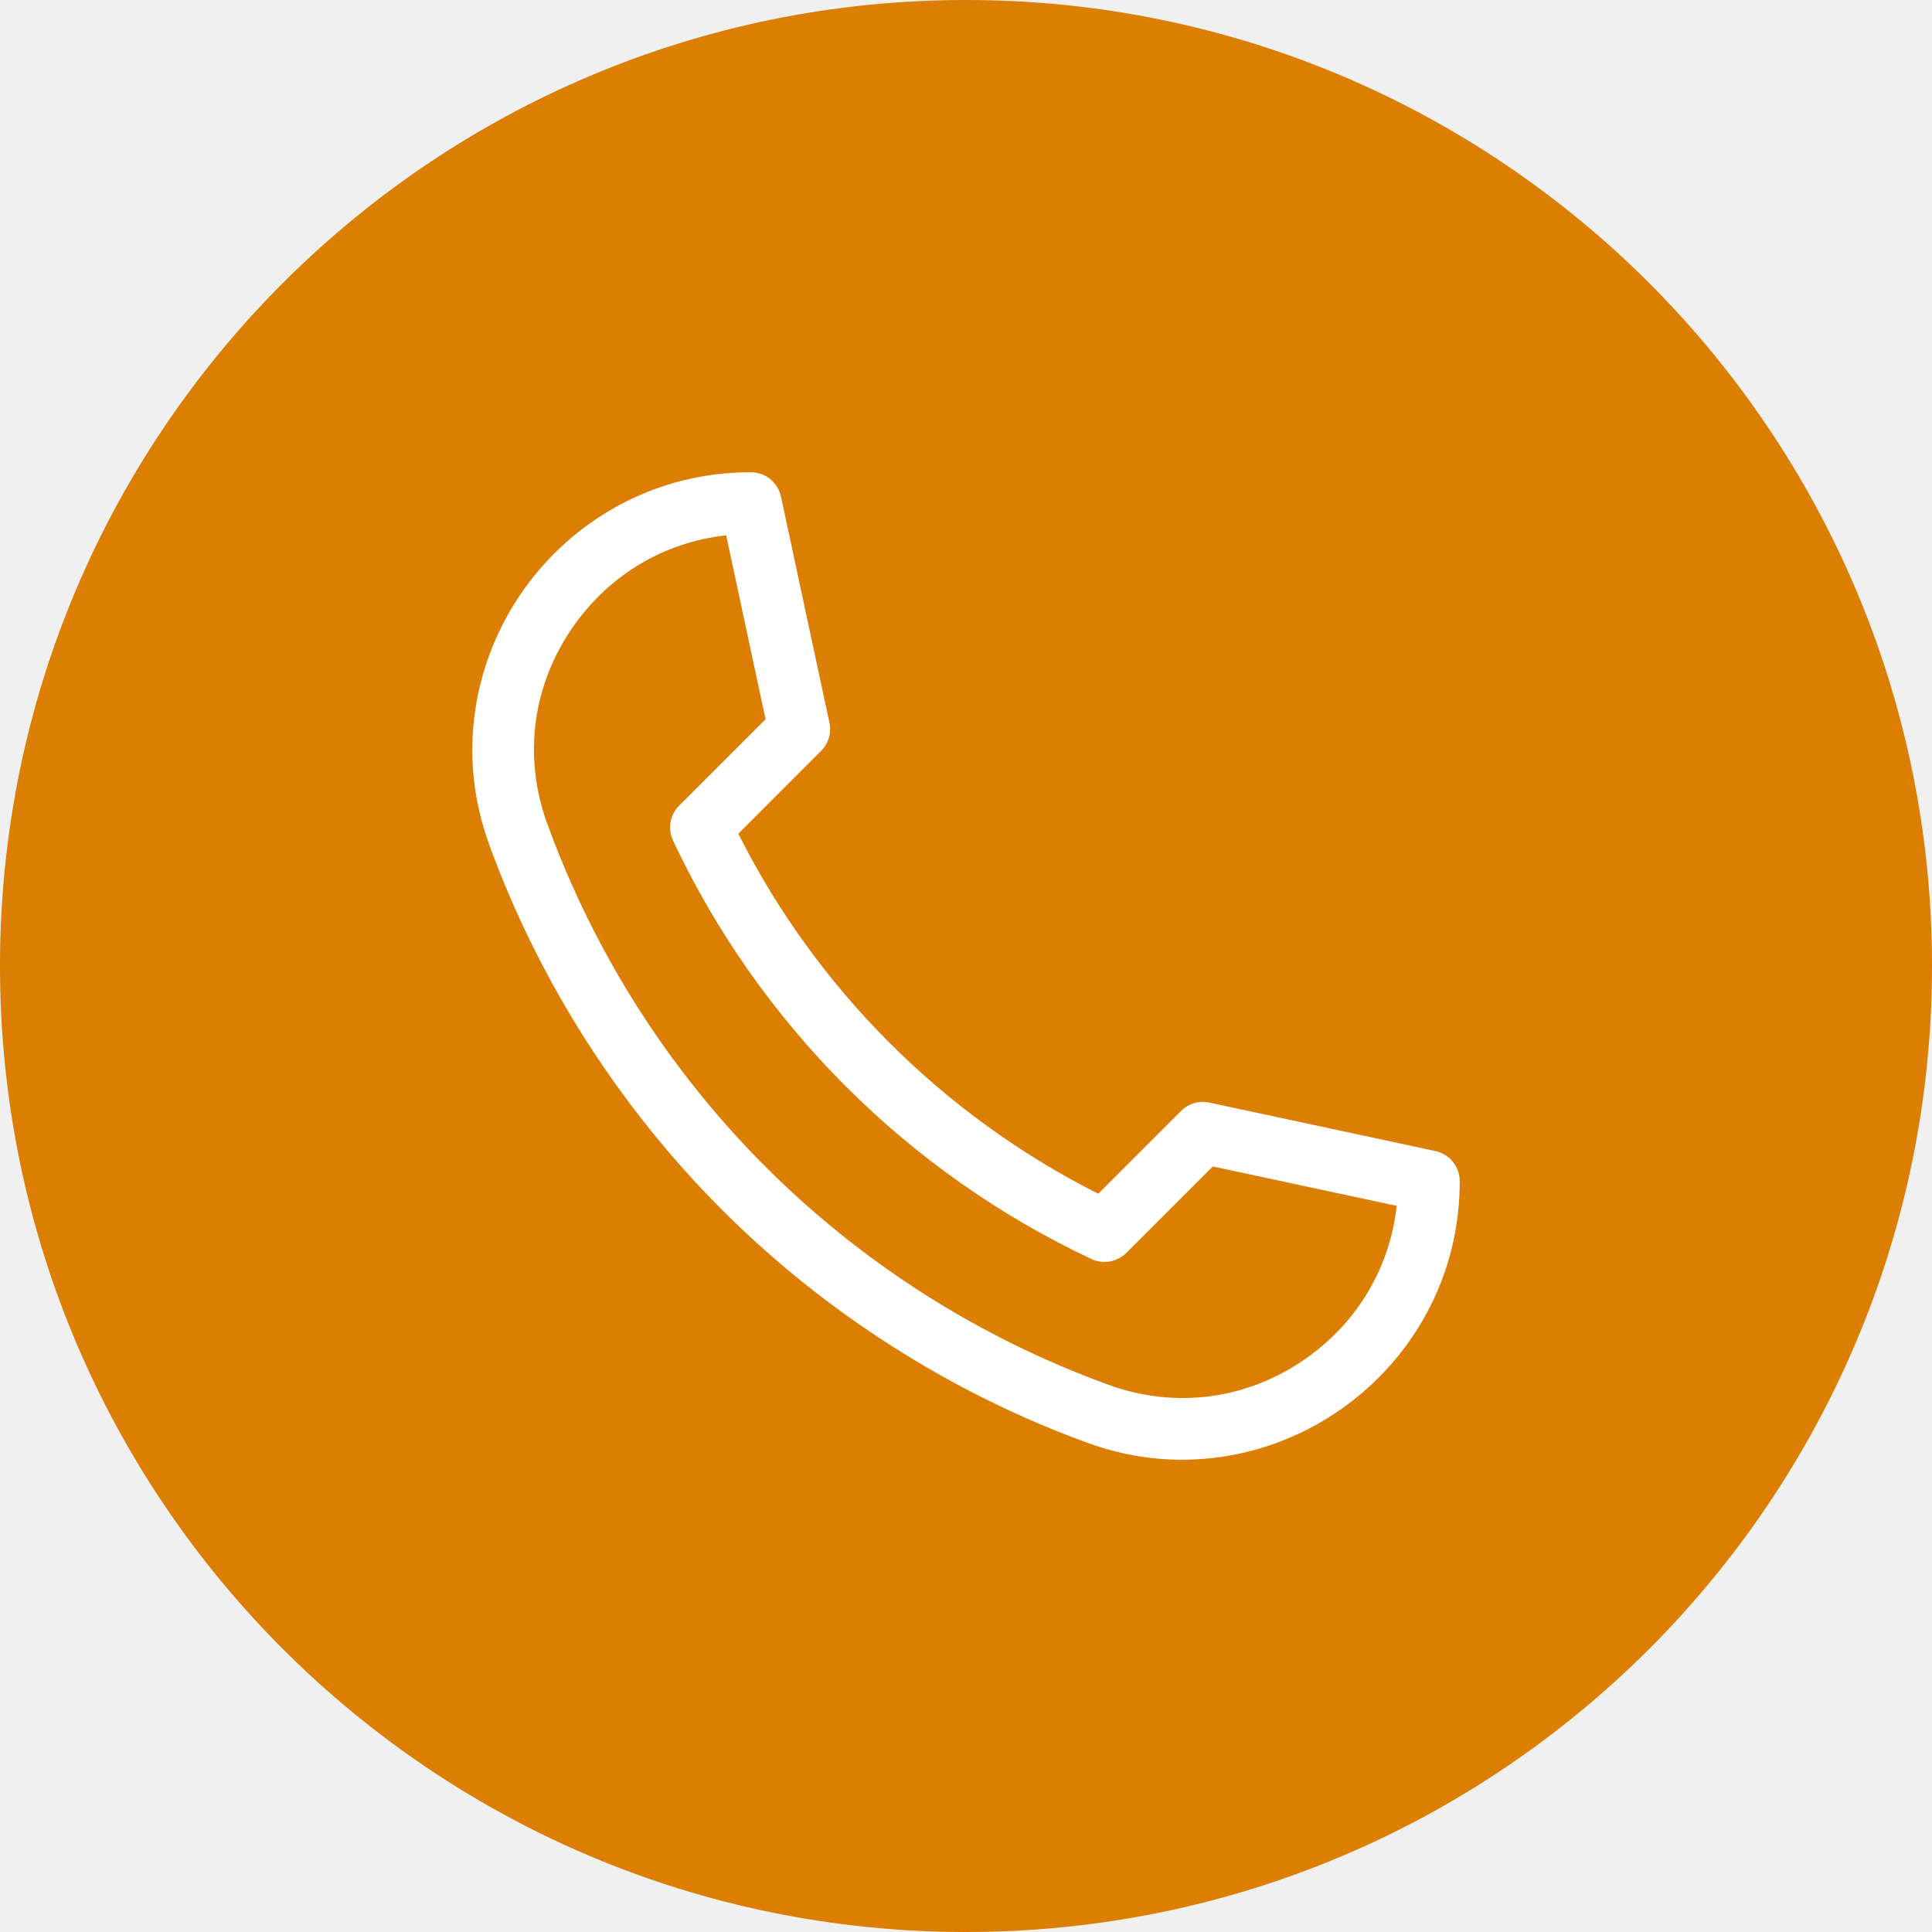
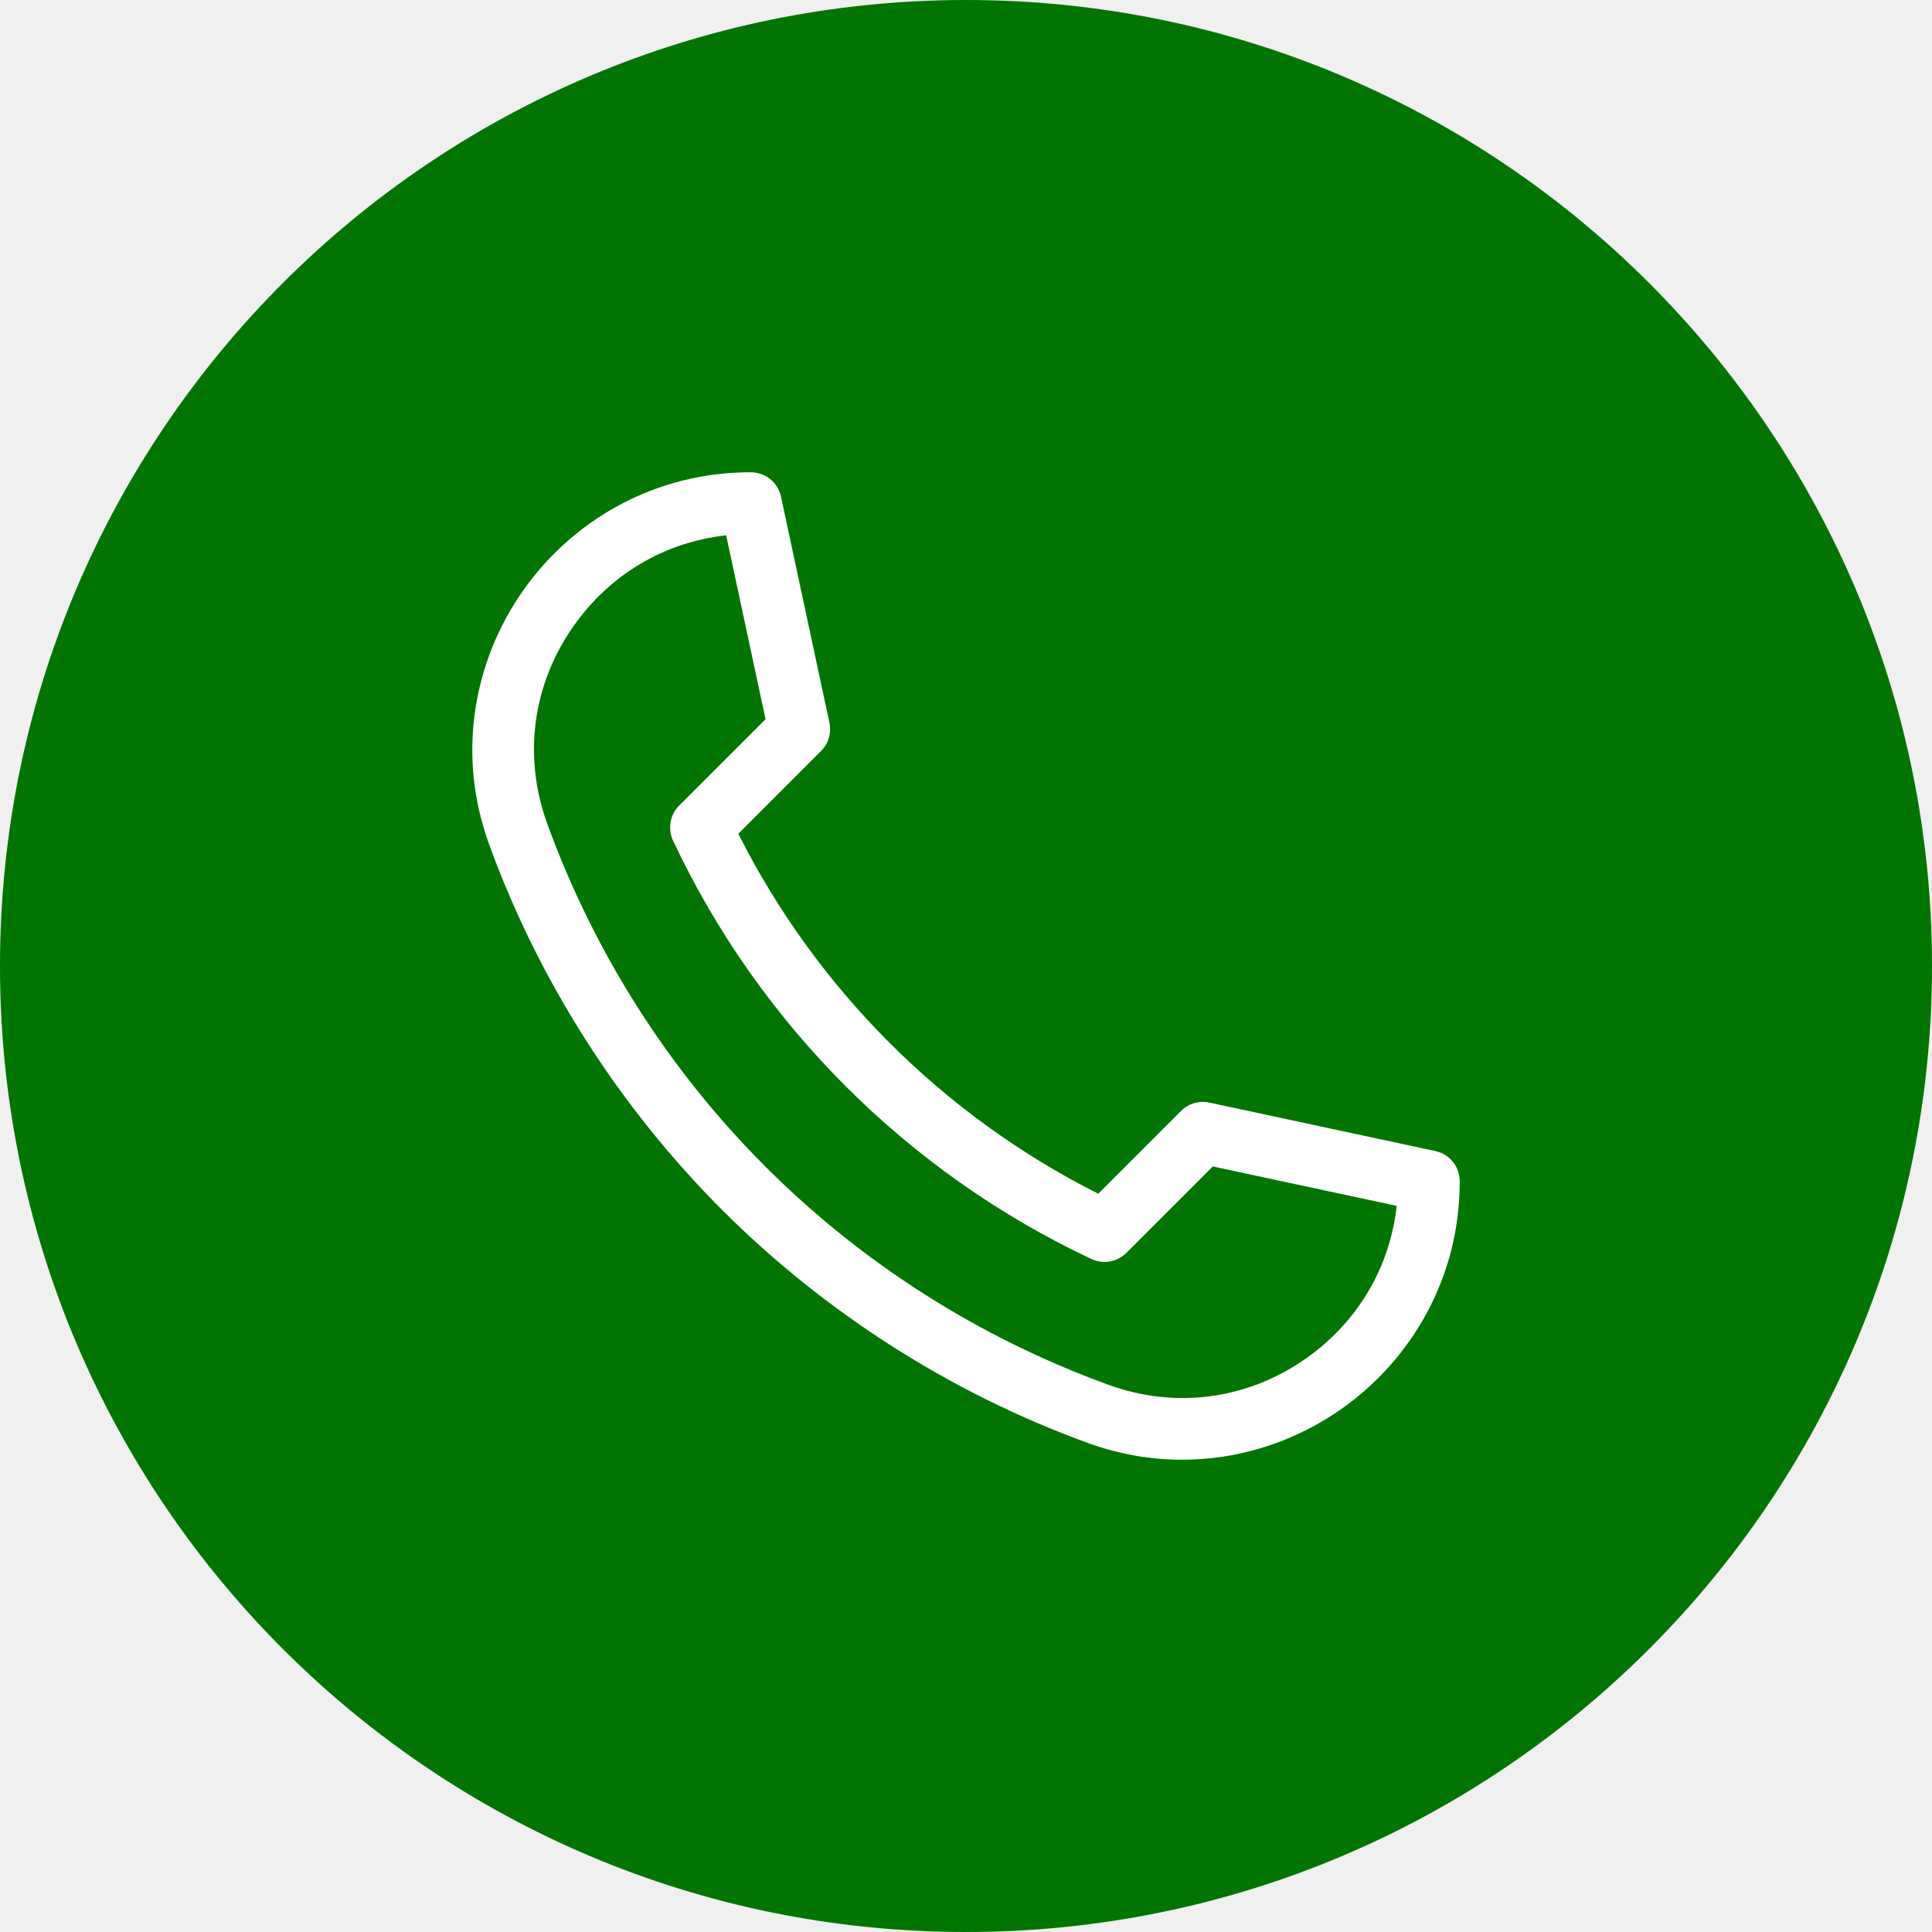
<svg xmlns="http://www.w3.org/2000/svg" width="45" height="45" viewBox="0 0 45 45" fill="none">
-   <circle cx="22.5" cy="22.5" r="22.5" fill="#DB7E02" />
+   <circle cx="22.5" cy="22.5" r="22.5" fill="#007500" />
  <g clip-path="url(#clip0_25_6)">
    <path d="M27.53 34C26.788 34 26.052 33.869 25.332 33.607C22.161 32.455 19.217 30.579 16.819 28.181C14.421 25.783 12.545 22.84 11.393 19.668C11.023 18.649 10.914 17.597 11.069 16.541C11.214 15.553 11.597 14.592 12.177 13.765C12.759 12.934 13.535 12.243 14.421 11.766C15.367 11.258 16.398 11 17.488 11C17.827 11 18.12 11.237 18.191 11.568L19.319 16.833C19.37 17.071 19.297 17.319 19.124 17.491L17.197 19.419C19.015 23.035 21.966 25.985 25.581 27.804L27.509 25.876C27.681 25.704 27.929 25.631 28.168 25.681L33.432 26.81C33.764 26.881 34 27.174 34 27.512C34 28.602 33.743 29.634 33.234 30.579C32.758 31.465 32.066 32.242 31.235 32.824C30.408 33.404 29.448 33.787 28.459 33.932C28.149 33.977 27.839 34 27.53 34ZM16.914 12.469C15.476 12.627 14.201 13.381 13.354 14.59C12.401 15.949 12.179 17.622 12.744 19.178C14.959 25.274 19.726 30.041 25.823 32.256C27.379 32.821 29.051 32.599 30.41 31.647C31.62 30.8 32.373 29.524 32.532 28.087L28.249 27.169L26.236 29.182C26.021 29.396 25.696 29.453 25.422 29.325C21.146 27.316 17.685 23.855 15.676 19.579C15.547 19.304 15.604 18.979 15.818 18.765L17.831 16.752L16.914 12.469Z" fill="white" />
  </g>
  <defs>
    <clipPath id="clip0_25_6">
      <rect width="23" height="23" fill="white" transform="translate(11 11)" />
    </clipPath>
  </defs>
</svg>
